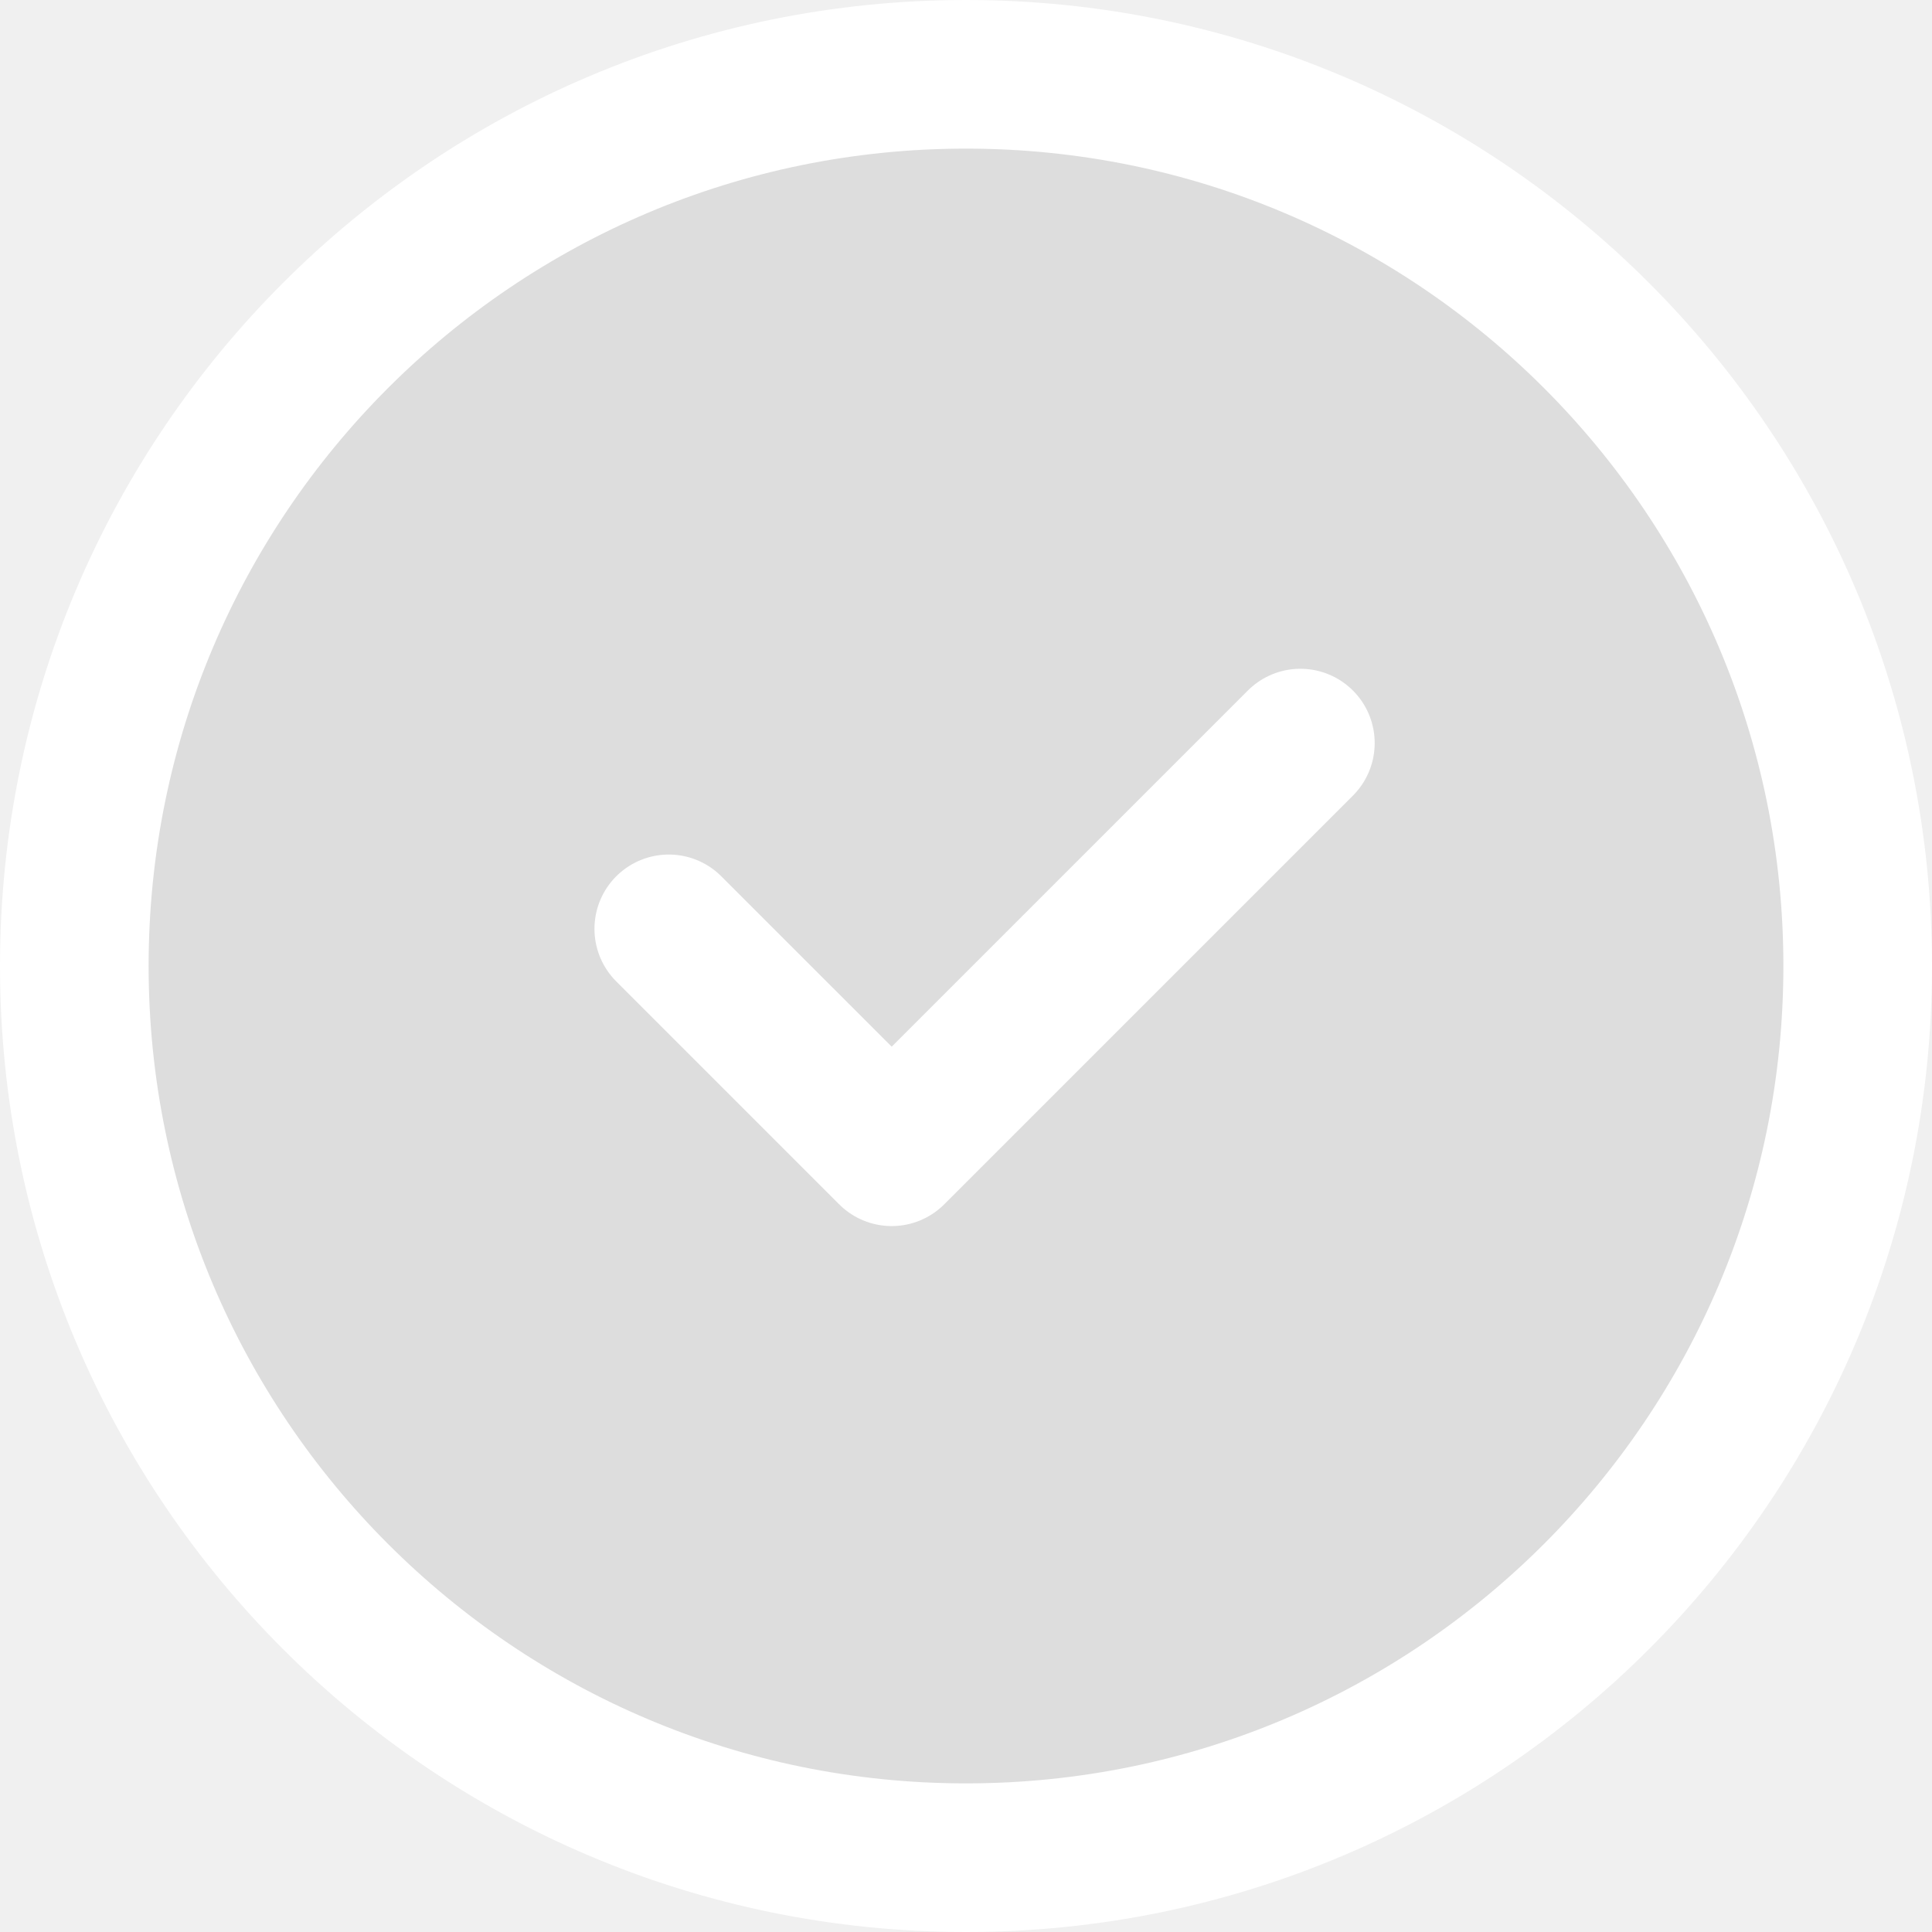
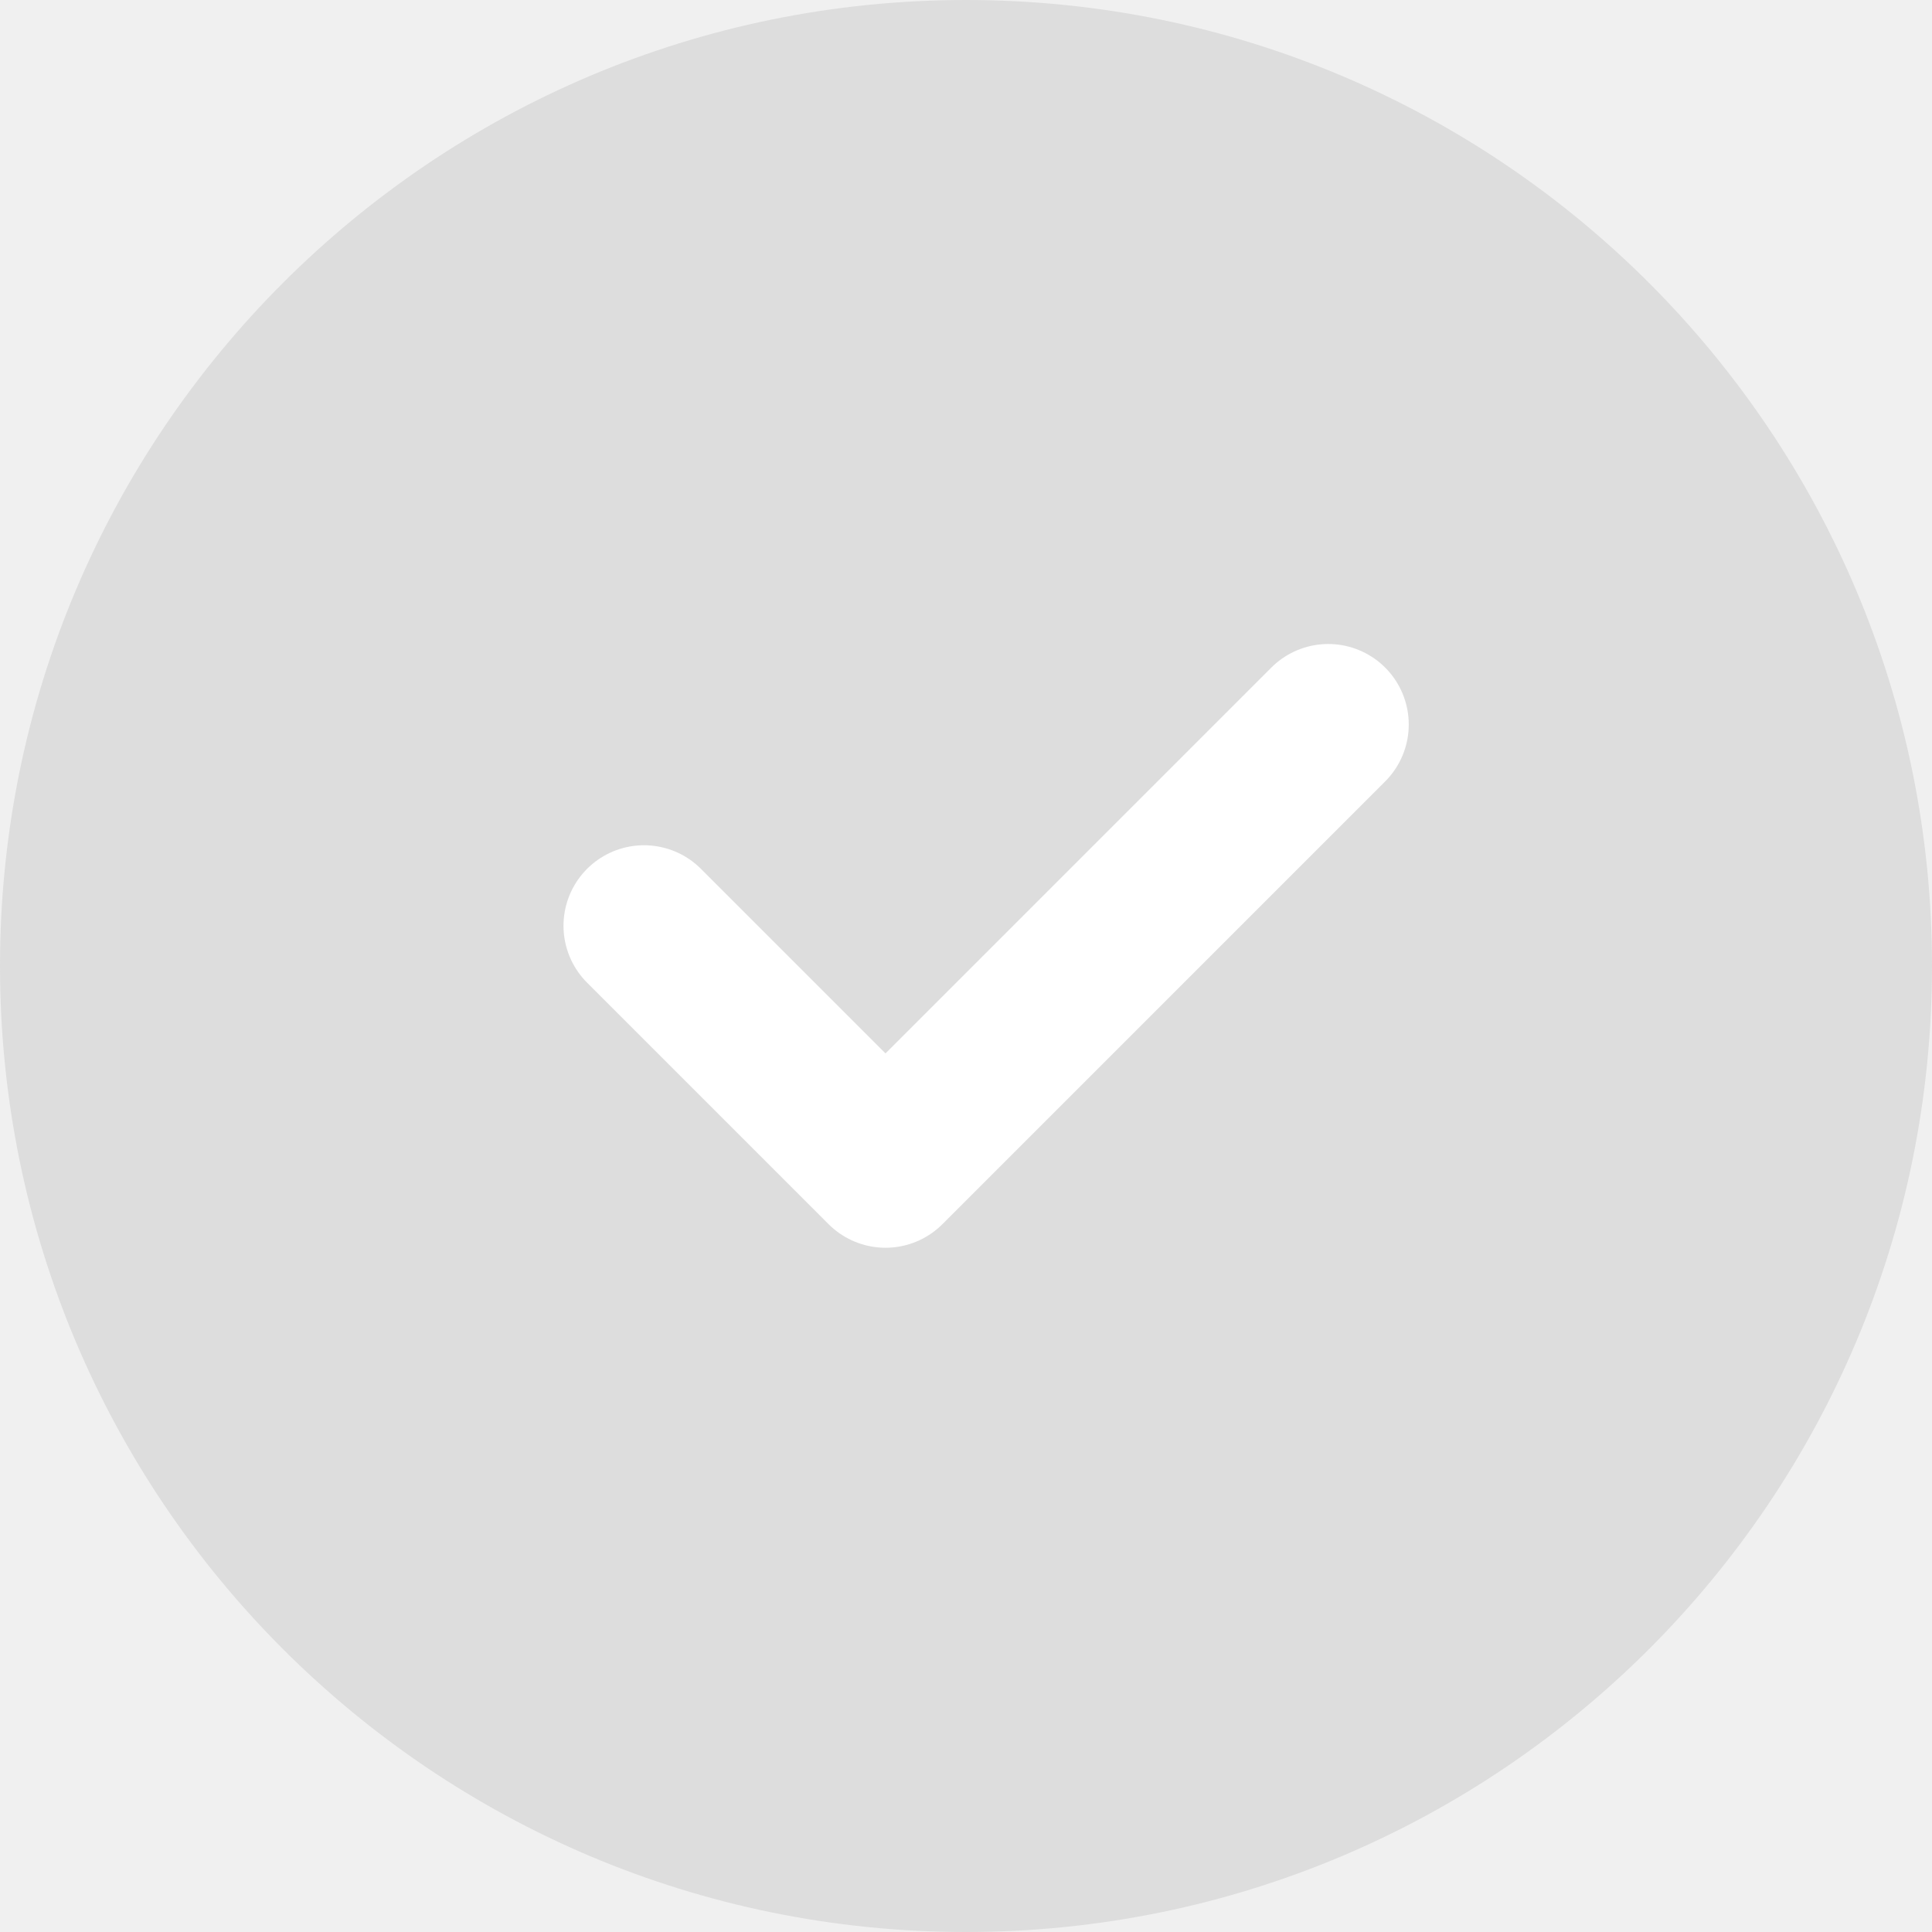
- <svg xmlns="http://www.w3.org/2000/svg" width="26" height="26" viewBox="0 0 26 26" fill="none">
-   <path d="M25 13C25 19.627 19.627 25 13 25C6.373 25 1 19.627 1 13C1 6.373 6.373 1 13 1C19.627 1 25 6.373 25 13Z" fill="#DDDDDD" />
-   <path d="M9 12.5L12 15.5L17.5 10M25 13C25 19.627 19.627 25 13 25C6.373 25 1 19.627 1 13C1 6.373 6.373 1 13 1C19.627 1 25 6.373 25 13Z" stroke="white" stroke-width="2" stroke-linecap="round" stroke-linejoin="round" />
+ <svg xmlns="http://www.w3.org/2000/svg" width="24" height="24" viewBox="0 0 24 24" fill="none">
+   <circle cx="12" cy="12" r="12" fill="#DDDDDD" />
+   <path d="M8 11.5L11 14.5L16.5 9" stroke="white" stroke-width="2" stroke-linecap="round" stroke-linejoin="round" />
</svg>
